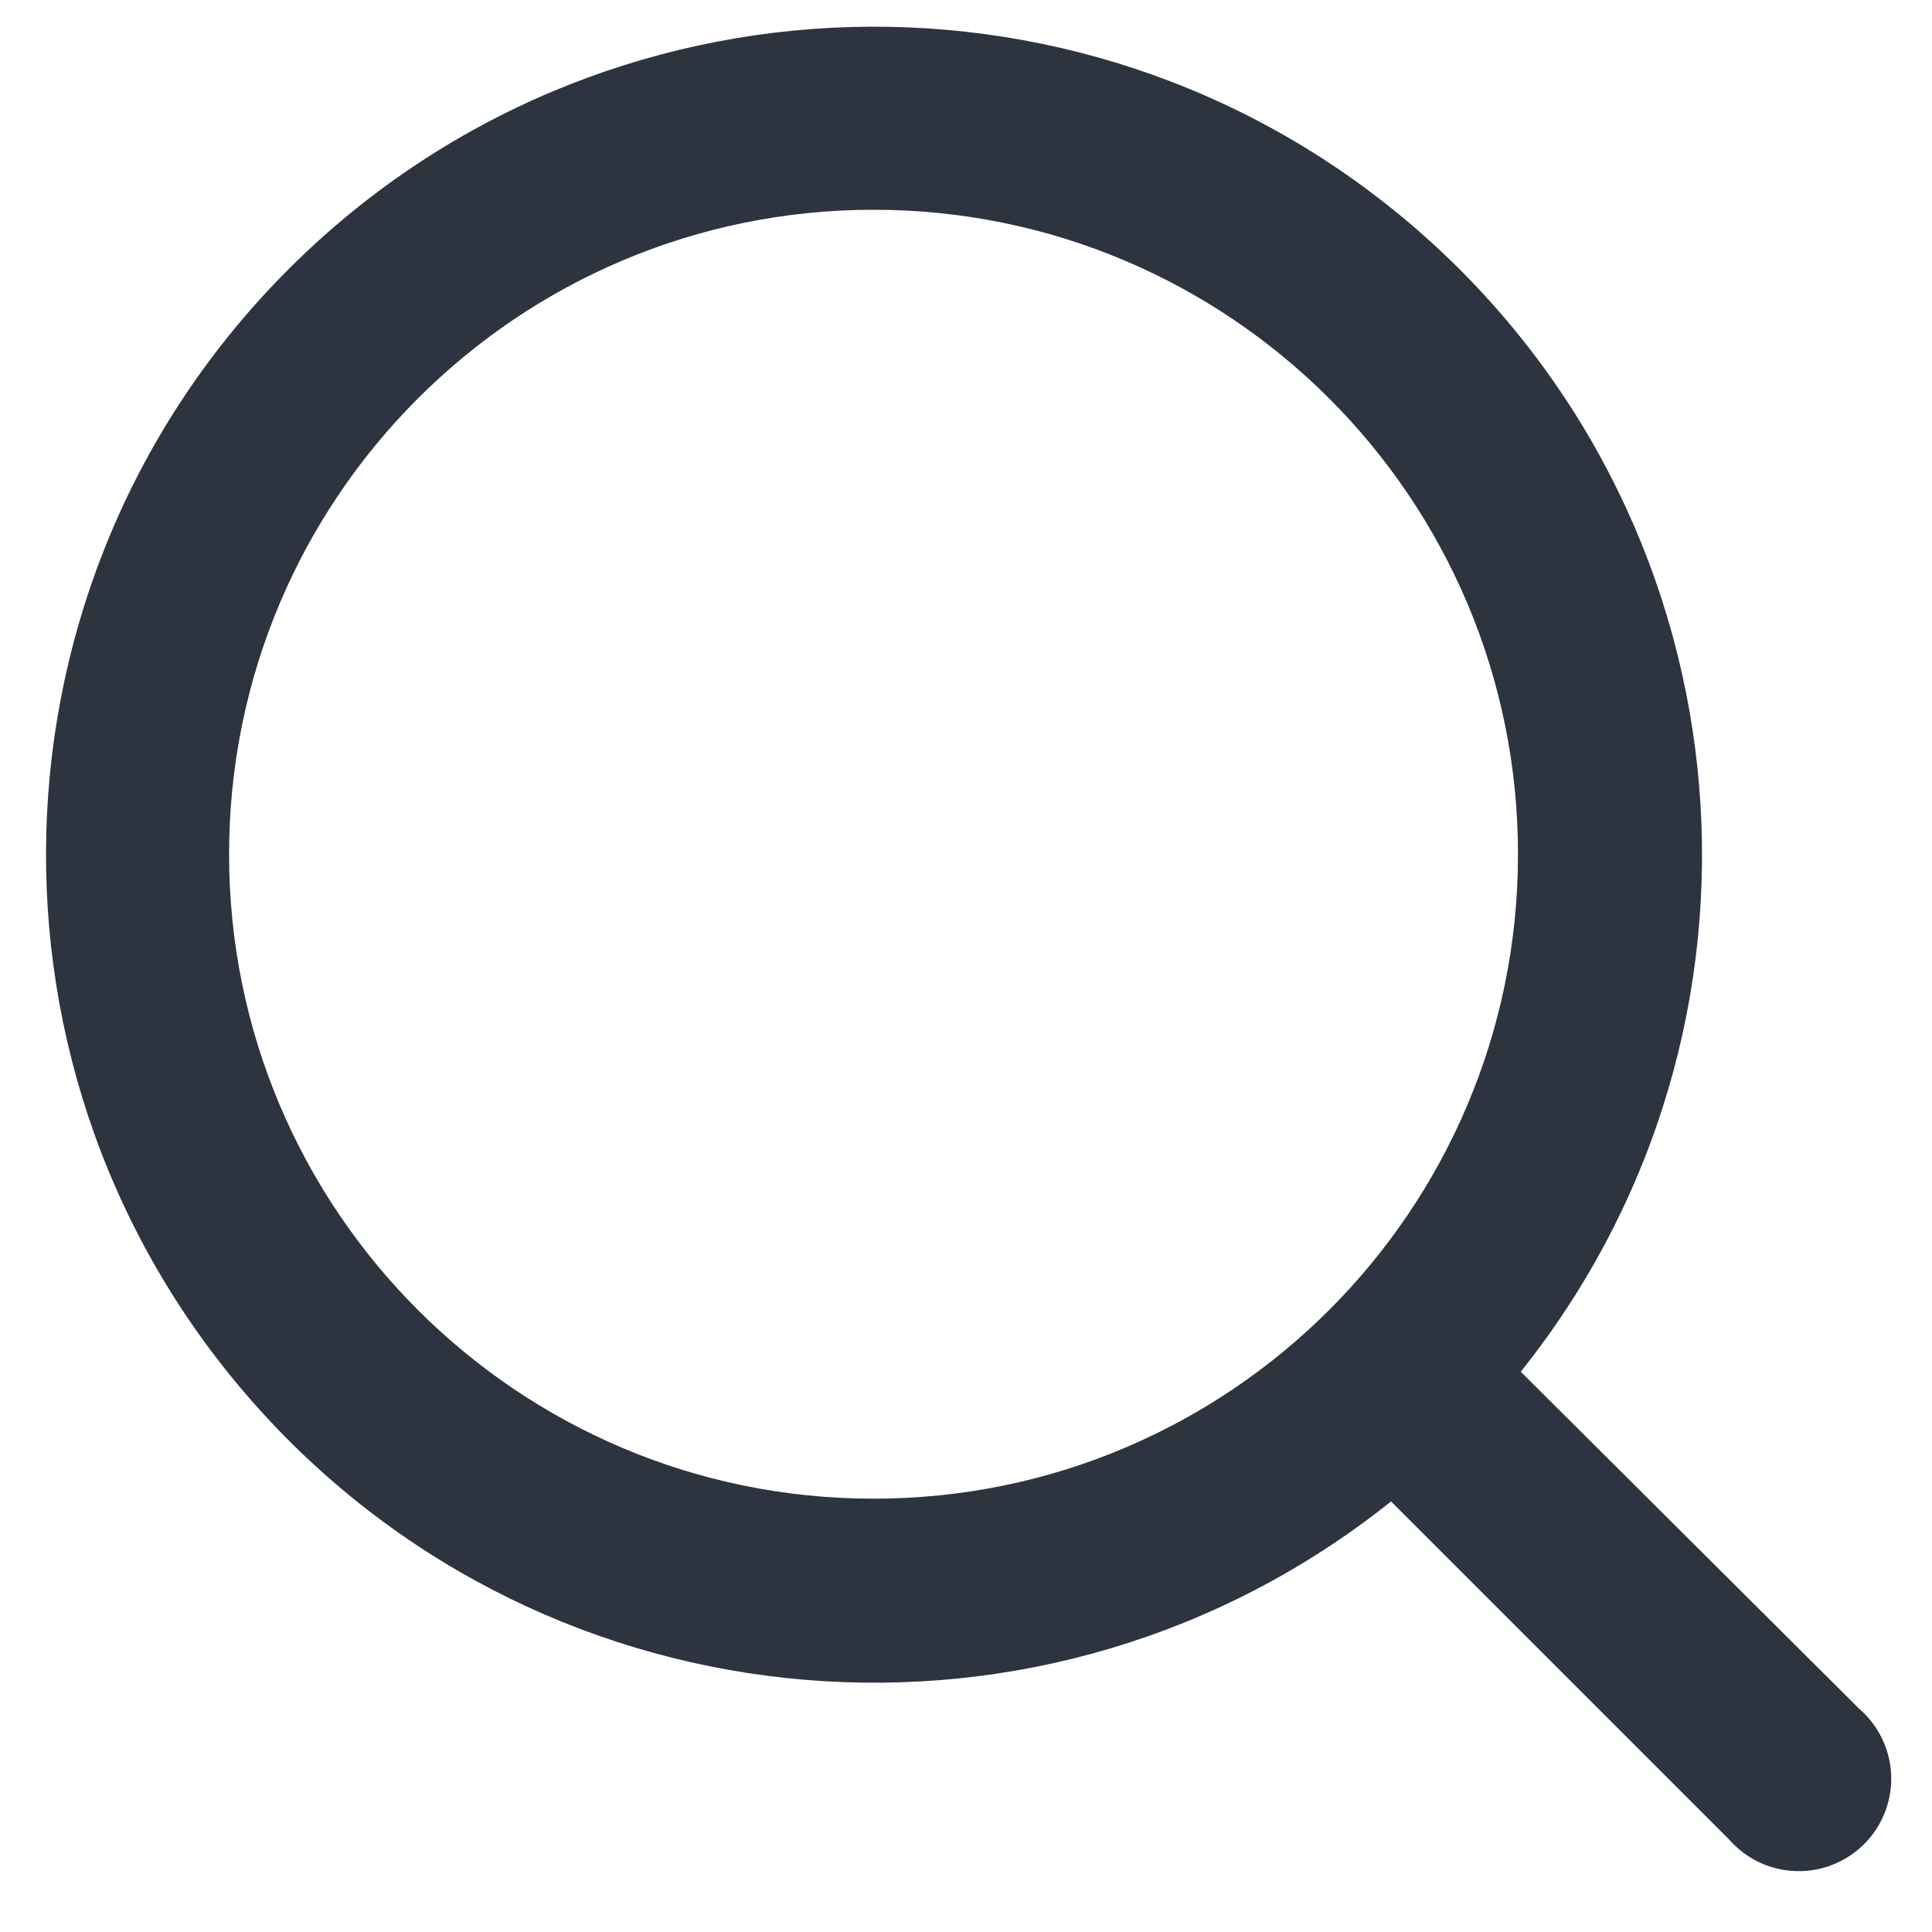
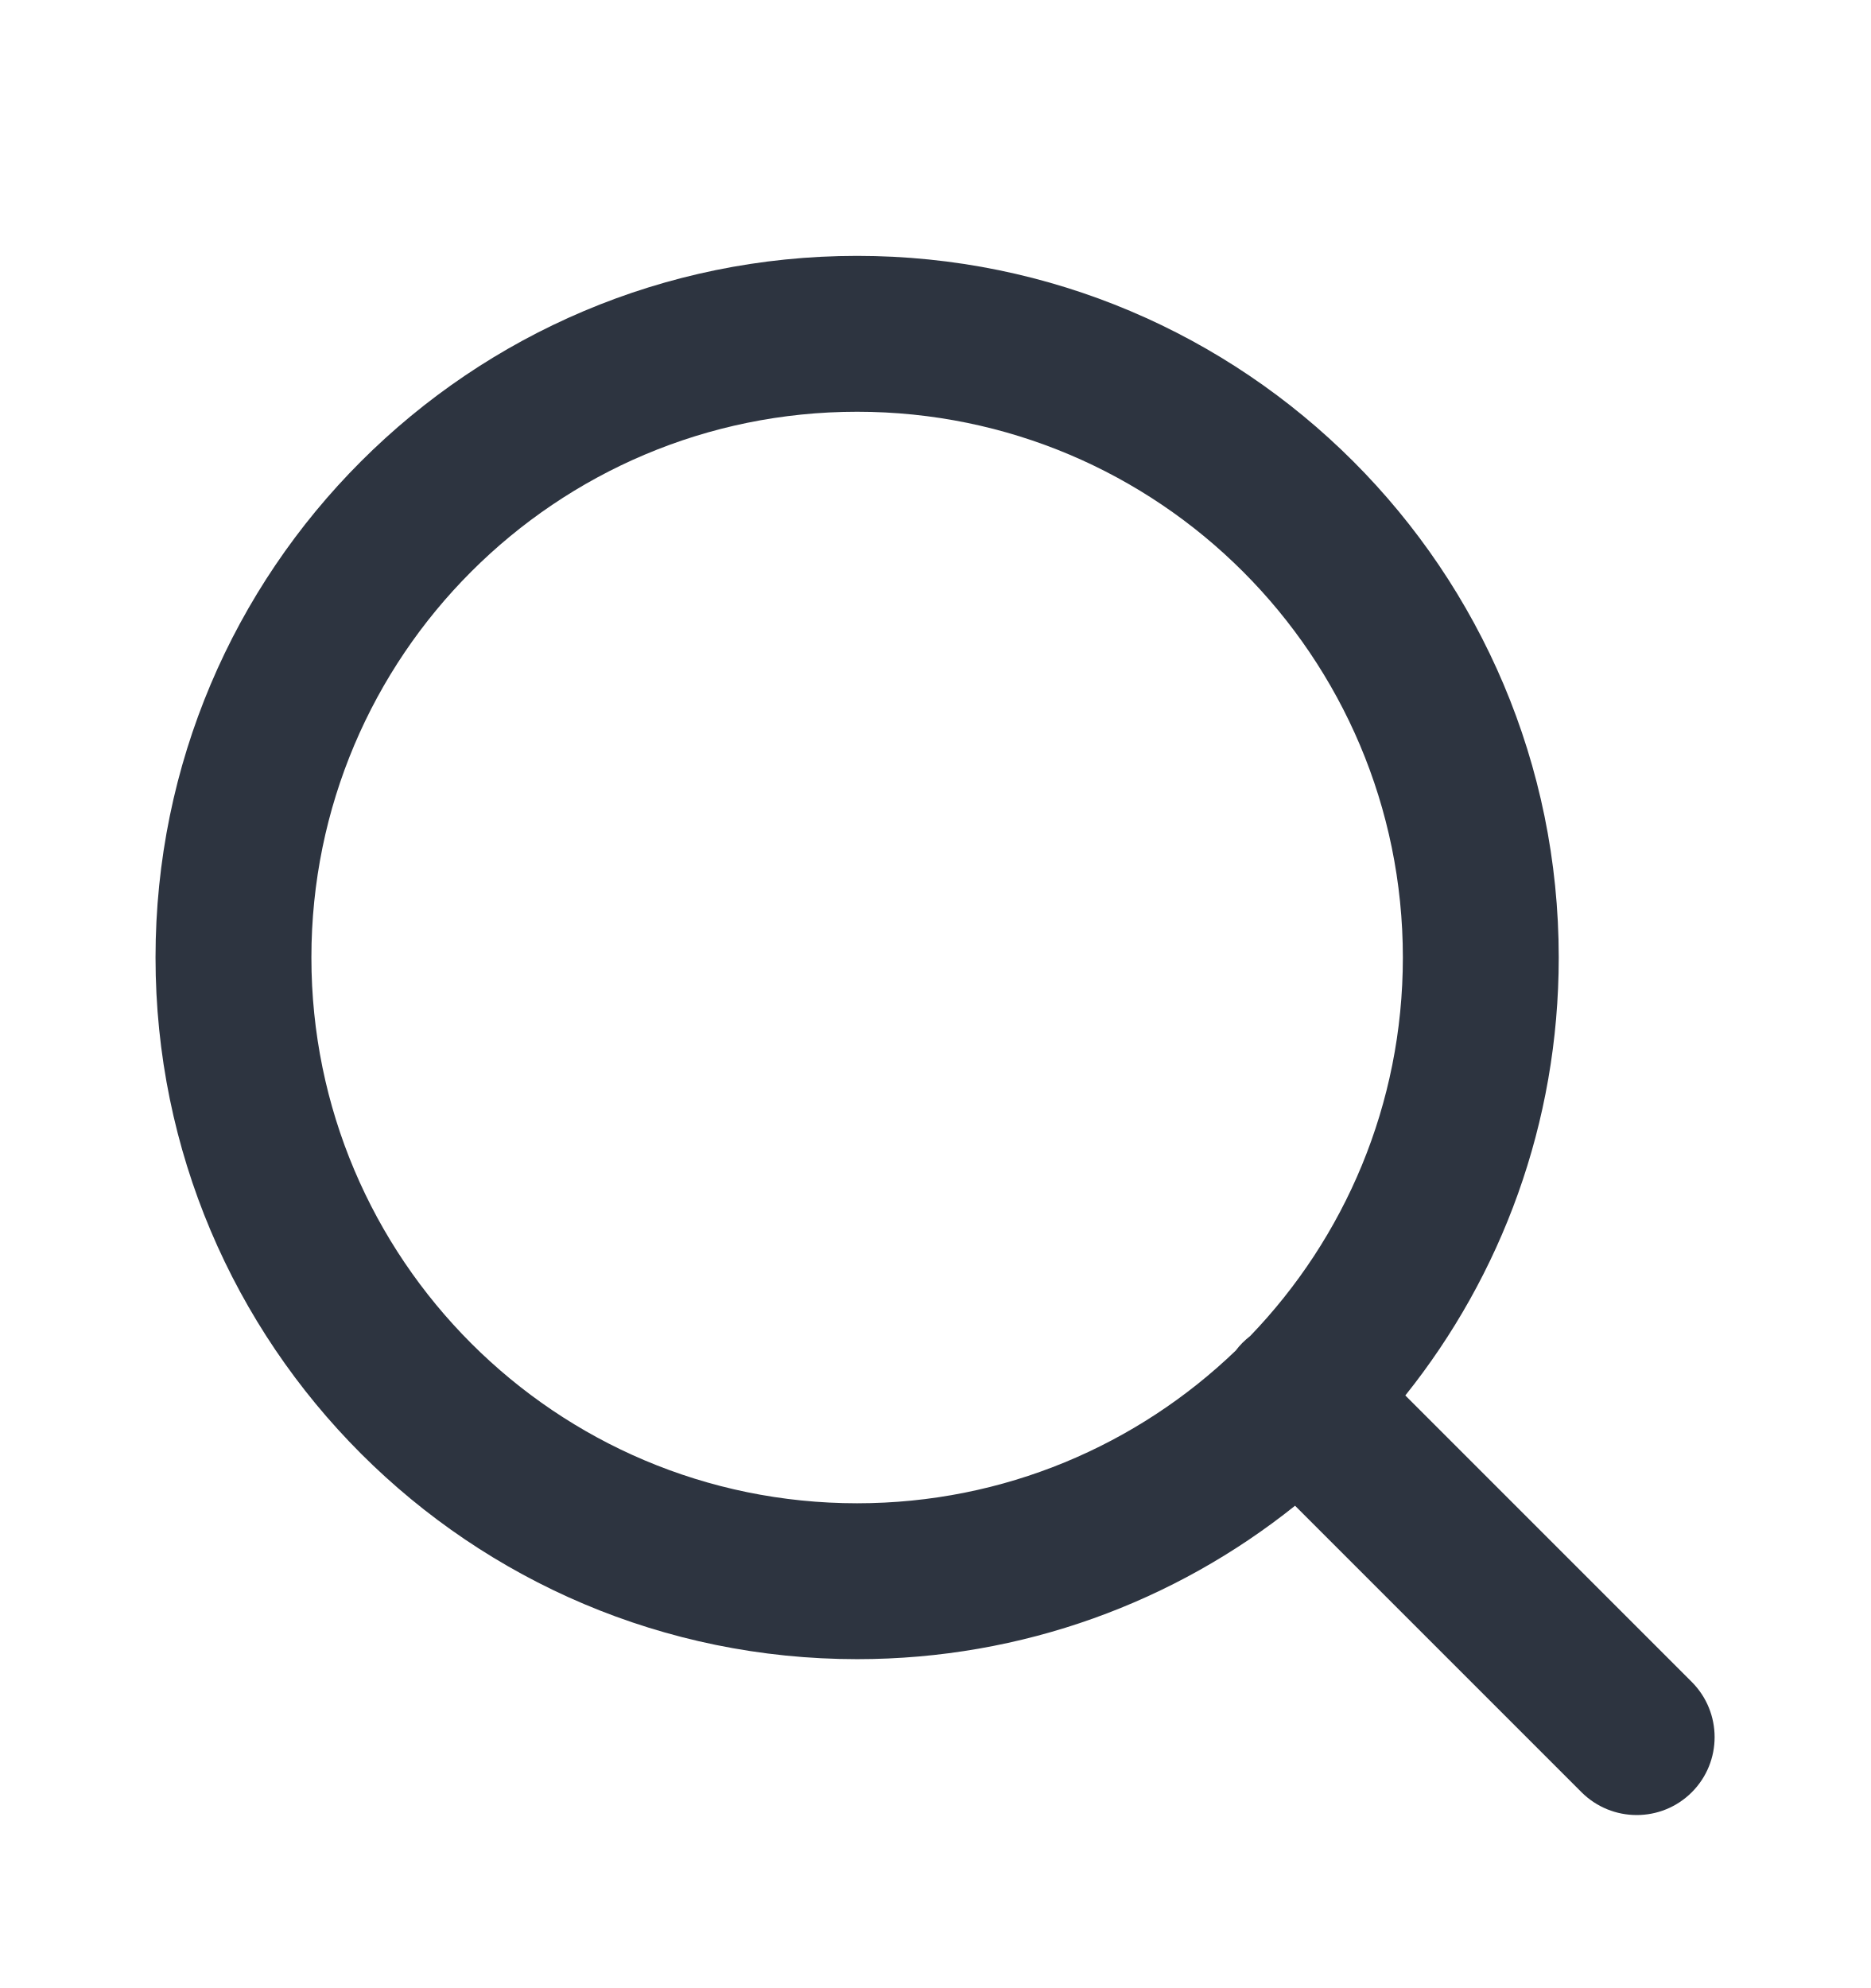
- <svg xmlns="http://www.w3.org/2000/svg" width="14" height="14" fill="none">
-   <path fill="#2D3440" fill-rule="evenodd" d="M1.66 6.19a4.67 4.67 0 1 1 9.34 0 4.67 4.67 0 0 1-9.34 0Zm8.42 4.69a6 6 0 1 1 .94-.94l2.45 2.44a.67.67 0 1 1-.94.95l-2.45-2.45Z" clip-rule="evenodd" />
+ <svg xmlns="http://www.w3.org/2000/svg" width="16" height="17" viewBox="0 0 16 17" fill="none">
+   <path fill-rule="evenodd" clip-rule="evenodd" d="M2.663 8.188C2.663 5.611 4.753 3.521 7.33 3.521C9.907 3.521 11.997 5.611 11.997 8.188C11.997 9.445 11.499 10.586 10.691 11.425C10.668 11.443 10.646 11.462 10.625 11.483C10.604 11.504 10.585 11.526 10.568 11.549C9.728 12.357 8.587 12.855 7.33 12.855C4.753 12.855 2.663 10.765 2.663 8.188ZM11.075 12.876C10.049 13.697 8.747 14.188 7.33 14.188C4.016 14.188 1.33 11.502 1.33 8.188C1.33 4.874 4.016 2.188 7.33 2.188C10.644 2.188 13.33 4.874 13.33 8.188C13.33 9.605 12.839 10.907 12.018 11.933L14.468 14.383C14.728 14.644 14.728 15.066 14.468 15.326C14.208 15.586 13.786 15.586 13.525 15.326L11.075 12.876Z" fill="#2D3440" />
</svg>
